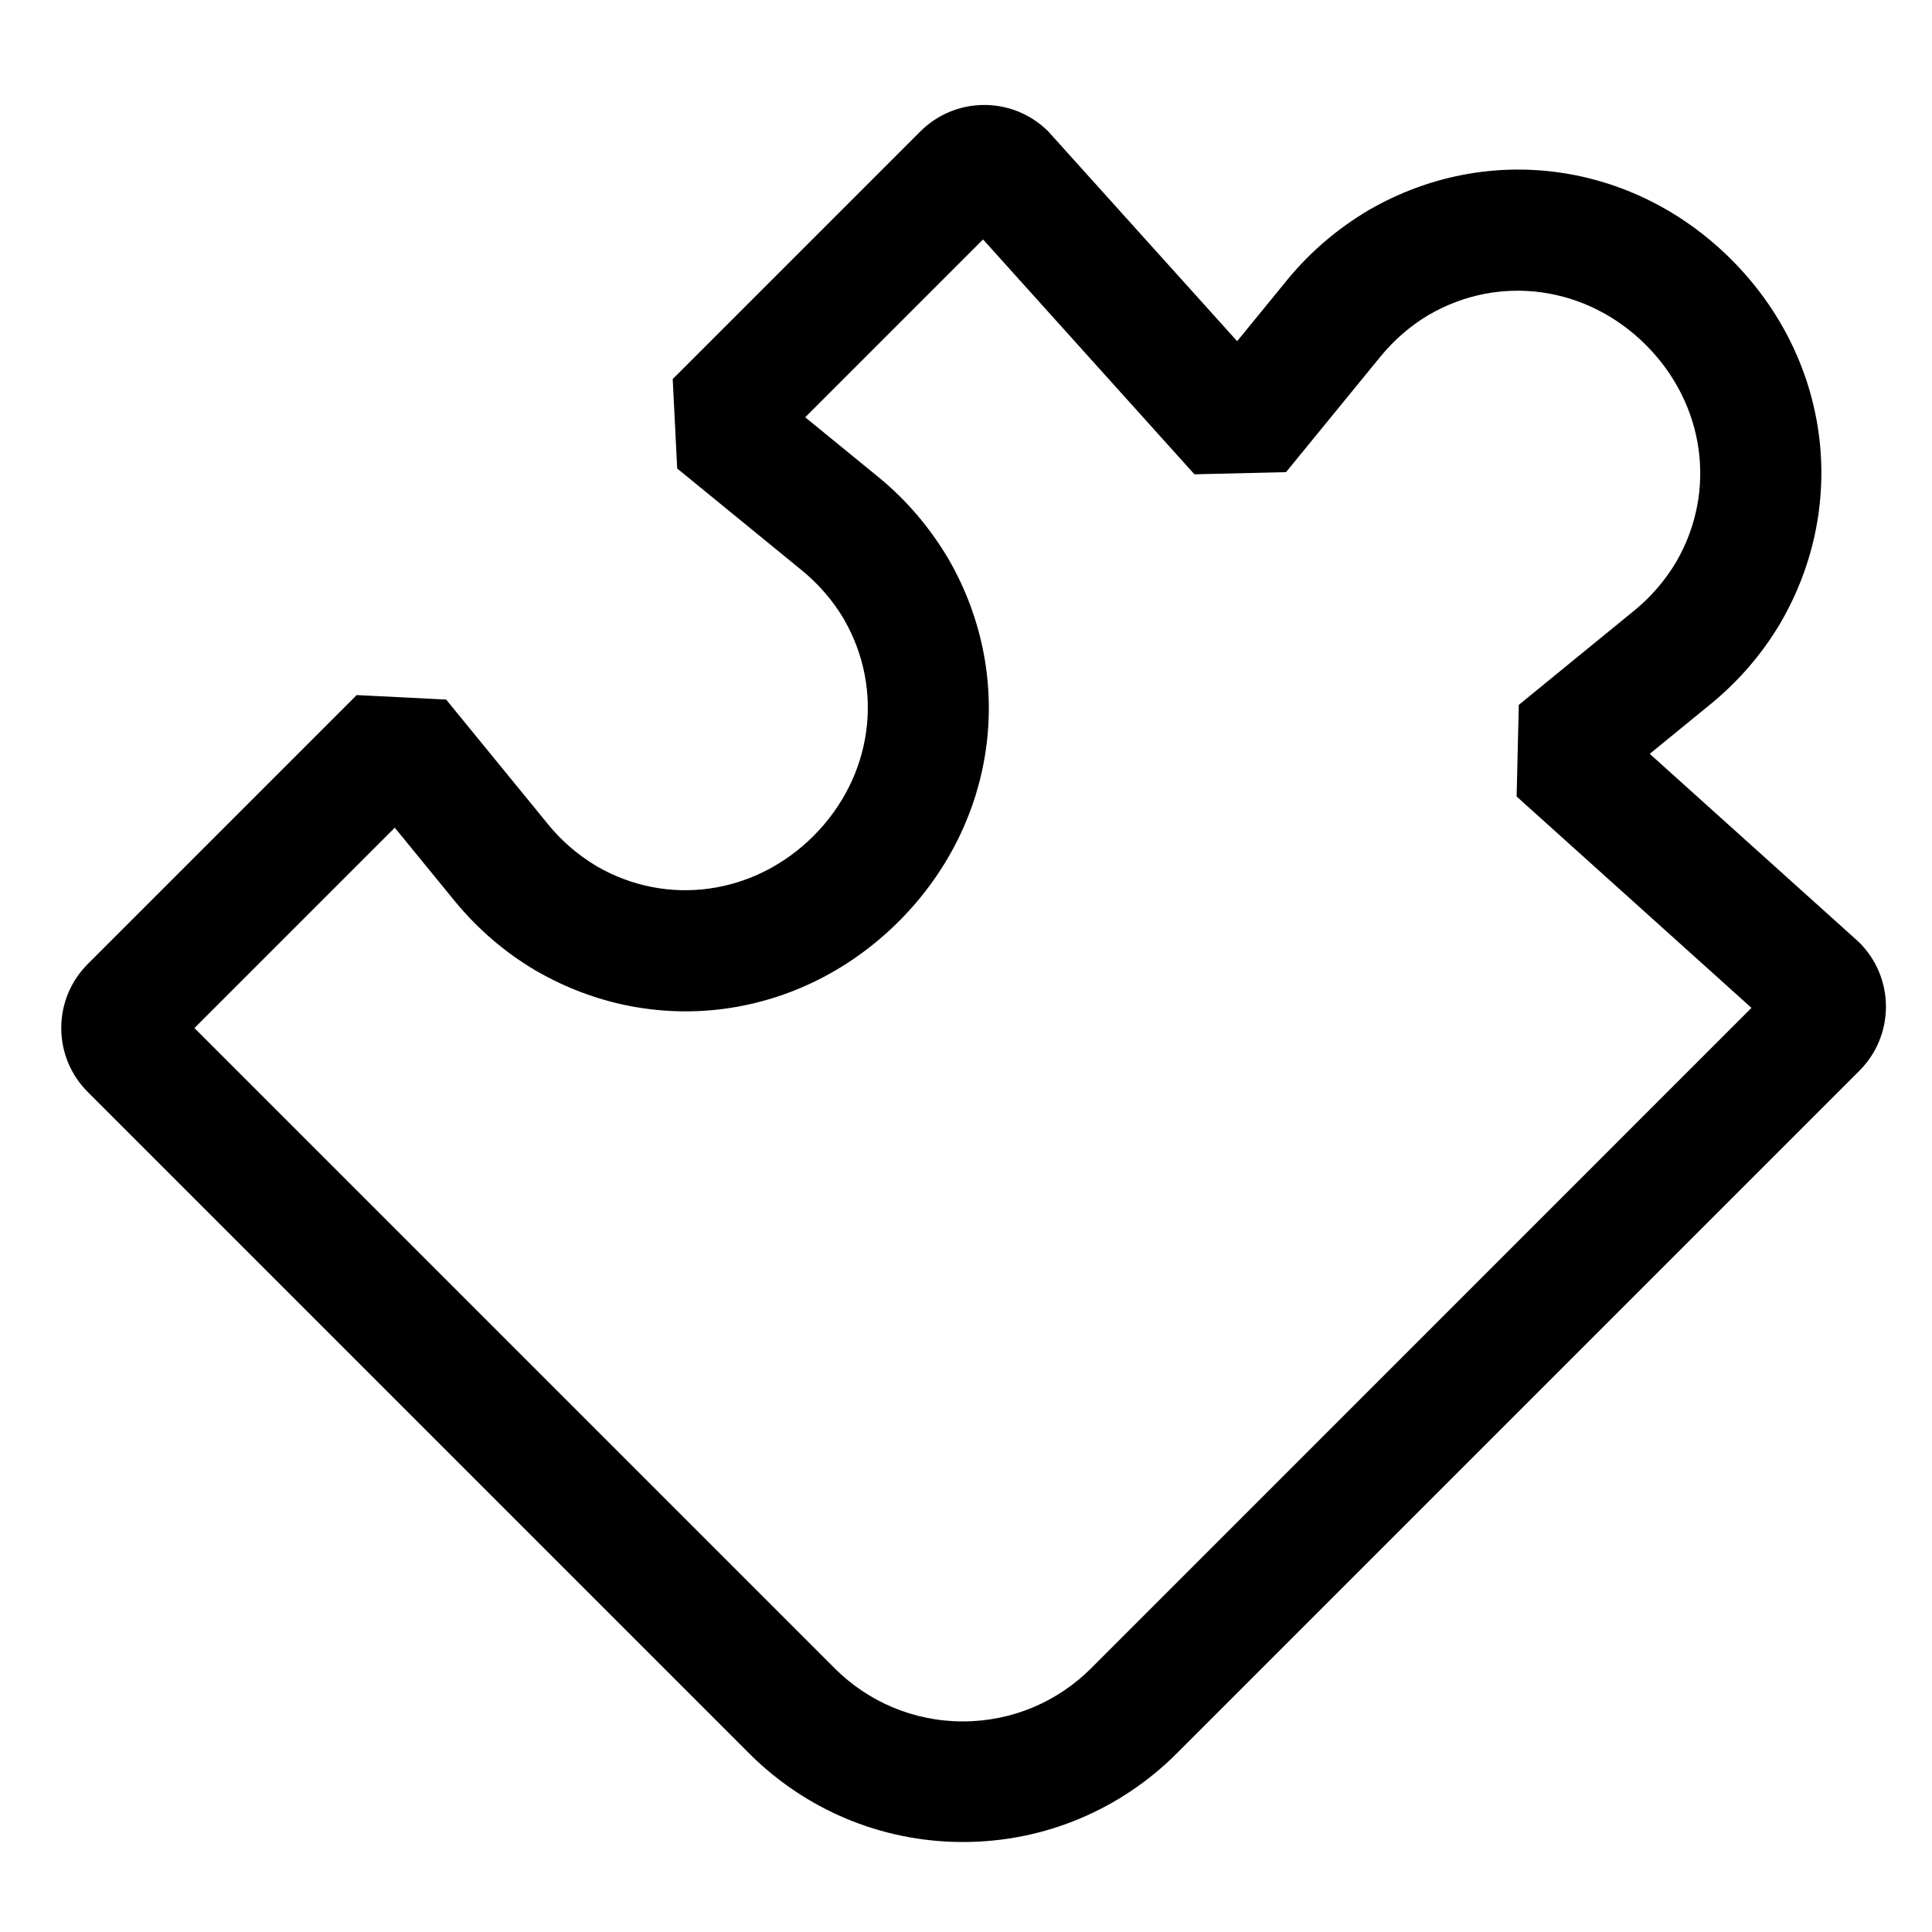
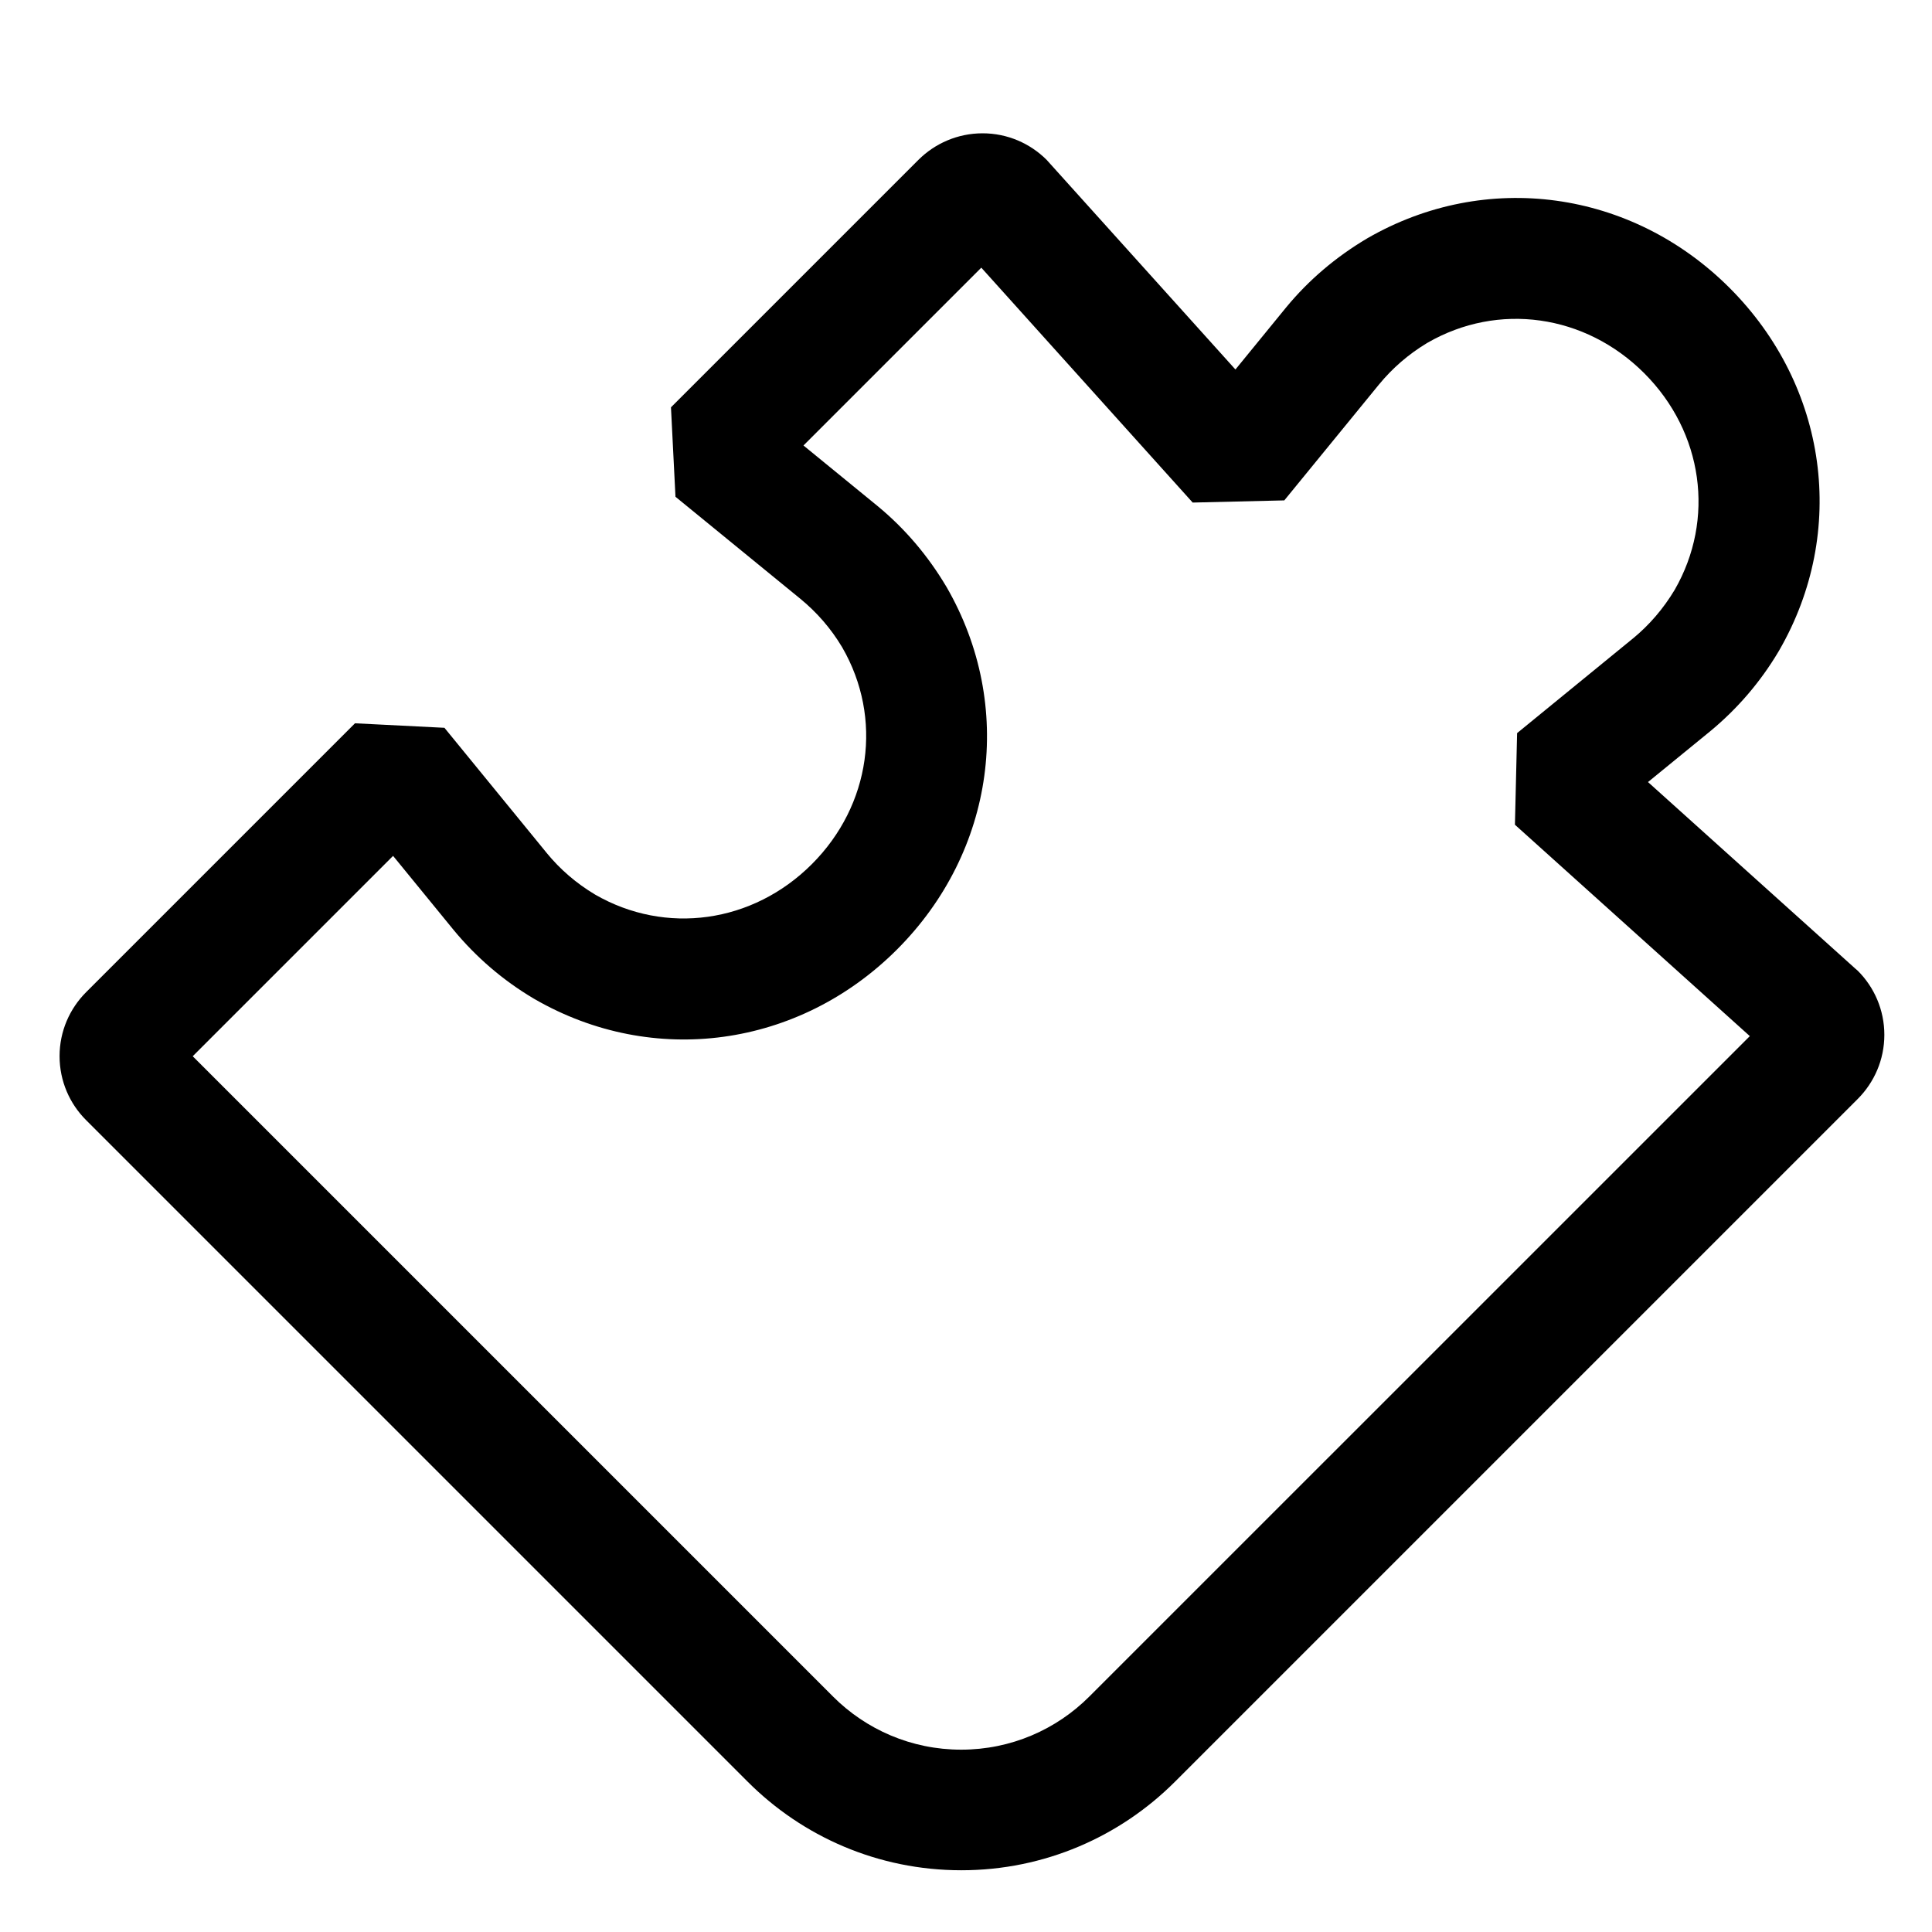
- <svg xmlns="http://www.w3.org/2000/svg" version="1.1" width="64" height="64" viewBox="0 0 64 64">
-   <path d="M61.596 31.227l-0.076-0.072-6.87-6.183 2.051-1.676c0.911-0.752 1.675-1.642 2.27-2.644l0.026-0.046c2.269-3.93 1.608-8.755-1.643-12.007s-8.076-3.912-12.006-1.643c-1.048 0.621-1.938 1.385-2.676 2.278l-0.014 0.017-1.676 2.051-6.255-6.946c-0.543-0.543-1.293-0.879-2.121-0.879s-1.578 0.336-2.121 0.879l-8.201 8.201 0.149 2.963 4.138 3.381c0.549 0.451 1.010 0.984 1.37 1.584l0.015 0.028c1.351 2.34 0.946 5.225-1.007 7.178s-4.838 2.358-7.178 1.007c-0.628-0.375-1.161-0.836-1.603-1.375l-0.008-0.011-3.381-4.138-2.963-0.149-8.908 8.908c-0.543 0.543-0.879 1.293-0.879 2.121s0.336 1.578 0.879 2.121l21.92 21.92c1.811 1.807 4.311 2.924 7.071 2.924s5.26-1.117 7.071-2.924l22.627-22.627c0.542-0.543 0.877-1.293 0.877-2.121s-0.335-1.578-0.877-2.121l0 0zM36.14 55.269c-1.087 1.084-2.586 1.755-4.243 1.755s-3.156-0.67-4.243-1.755l-21.213-21.213 6.637-6.637 2.001 2.449c0.752 0.911 1.642 1.675 2.644 2.27l0.046 0.026c3.93 2.269 8.755 1.608 12.006-1.643s3.912-8.076 1.643-12.006c-0.621-1.048-1.385-1.938-2.278-2.677l-0.017-0.014-2.449-2.001 5.891-5.891 7.002 7.78 3.035-0.072 3.133-3.834c0.451-0.549 0.983-1.009 1.583-1.369l0.028-0.015c2.34-1.351 5.225-0.946 7.178 1.007s2.358 4.838 1.007 7.178c-0.375 0.628-0.836 1.16-1.374 1.603l-0.011 0.008-3.834 3.132-0.072 3.035 7.78 7.002z" />
+ <svg xmlns="http://www.w3.org/2000/svg" version="1.1" width="24" height="24" viewBox="0 0 24 24">
+   <path d="M23.048 12.033l-2.576-2.318 0.769-0.628c0.342-0.282 0.628-0.616 0.851-0.991l0.010-0.017c0.851-1.474 0.603-3.283-0.616-4.502s-3.029-1.467-4.502-0.616c-0.393 0.233-0.727 0.519-1.004 0.854l-0.005 0.006-0.628 0.769-2.346-2.605c-0.204-0.203-0.485-0.329-0.795-0.329s-0.592 0.126-0.796 0.329l-3.075 3.075 0.056 1.111 1.552 1.268c0.206 0.169 0.379 0.369 0.514 0.594l0.006 0.010c0.507 0.878 0.355 1.959-0.378 2.692s-1.814 0.884-2.692 0.378c-0.236-0.141-0.435-0.314-0.601-0.516l-0.003-0.004-1.268-1.552-1.111-0.056-3.34 3.34c-0.204 0.204-0.33 0.485-0.33 0.795s0.126 0.592 0.33 0.795l8.22 8.22c0.679 0.679 1.616 1.098 2.652 1.098s1.973-0.42 2.652-1.098l8.485-8.485c0.203-0.204 0.329-0.485 0.329-0.795s-0.126-0.592-0.329-0.795l0 0zM13.531 21.076c-0.407 0.407-0.97 0.659-1.591 0.659s-1.184-0.252-1.591-0.659l-7.955-7.955 2.489-2.489 0.75 0.918c0.282 0.342 0.616 0.628 0.991 0.851l0.017 0.010c1.474 0.851 3.283 0.603 4.502-0.616s1.467-3.029 0.616-4.502c-0.233-0.393-0.519-0.727-0.854-1.004l-0.006-0.005-0.918-0.75 2.209-2.209 2.626 2.918 1.138-0.027 1.175-1.438c0.169-0.206 0.369-0.378 0.594-0.514l0.010-0.006c0.878-0.507 1.959-0.355 2.692 0.378s0.884 1.814 0.378 2.692c-0.141 0.235-0.314 0.435-0.515 0.601l-0.004 0.003-1.438 1.175-0.027 1.138 2.918 2.626z" />
</svg>
